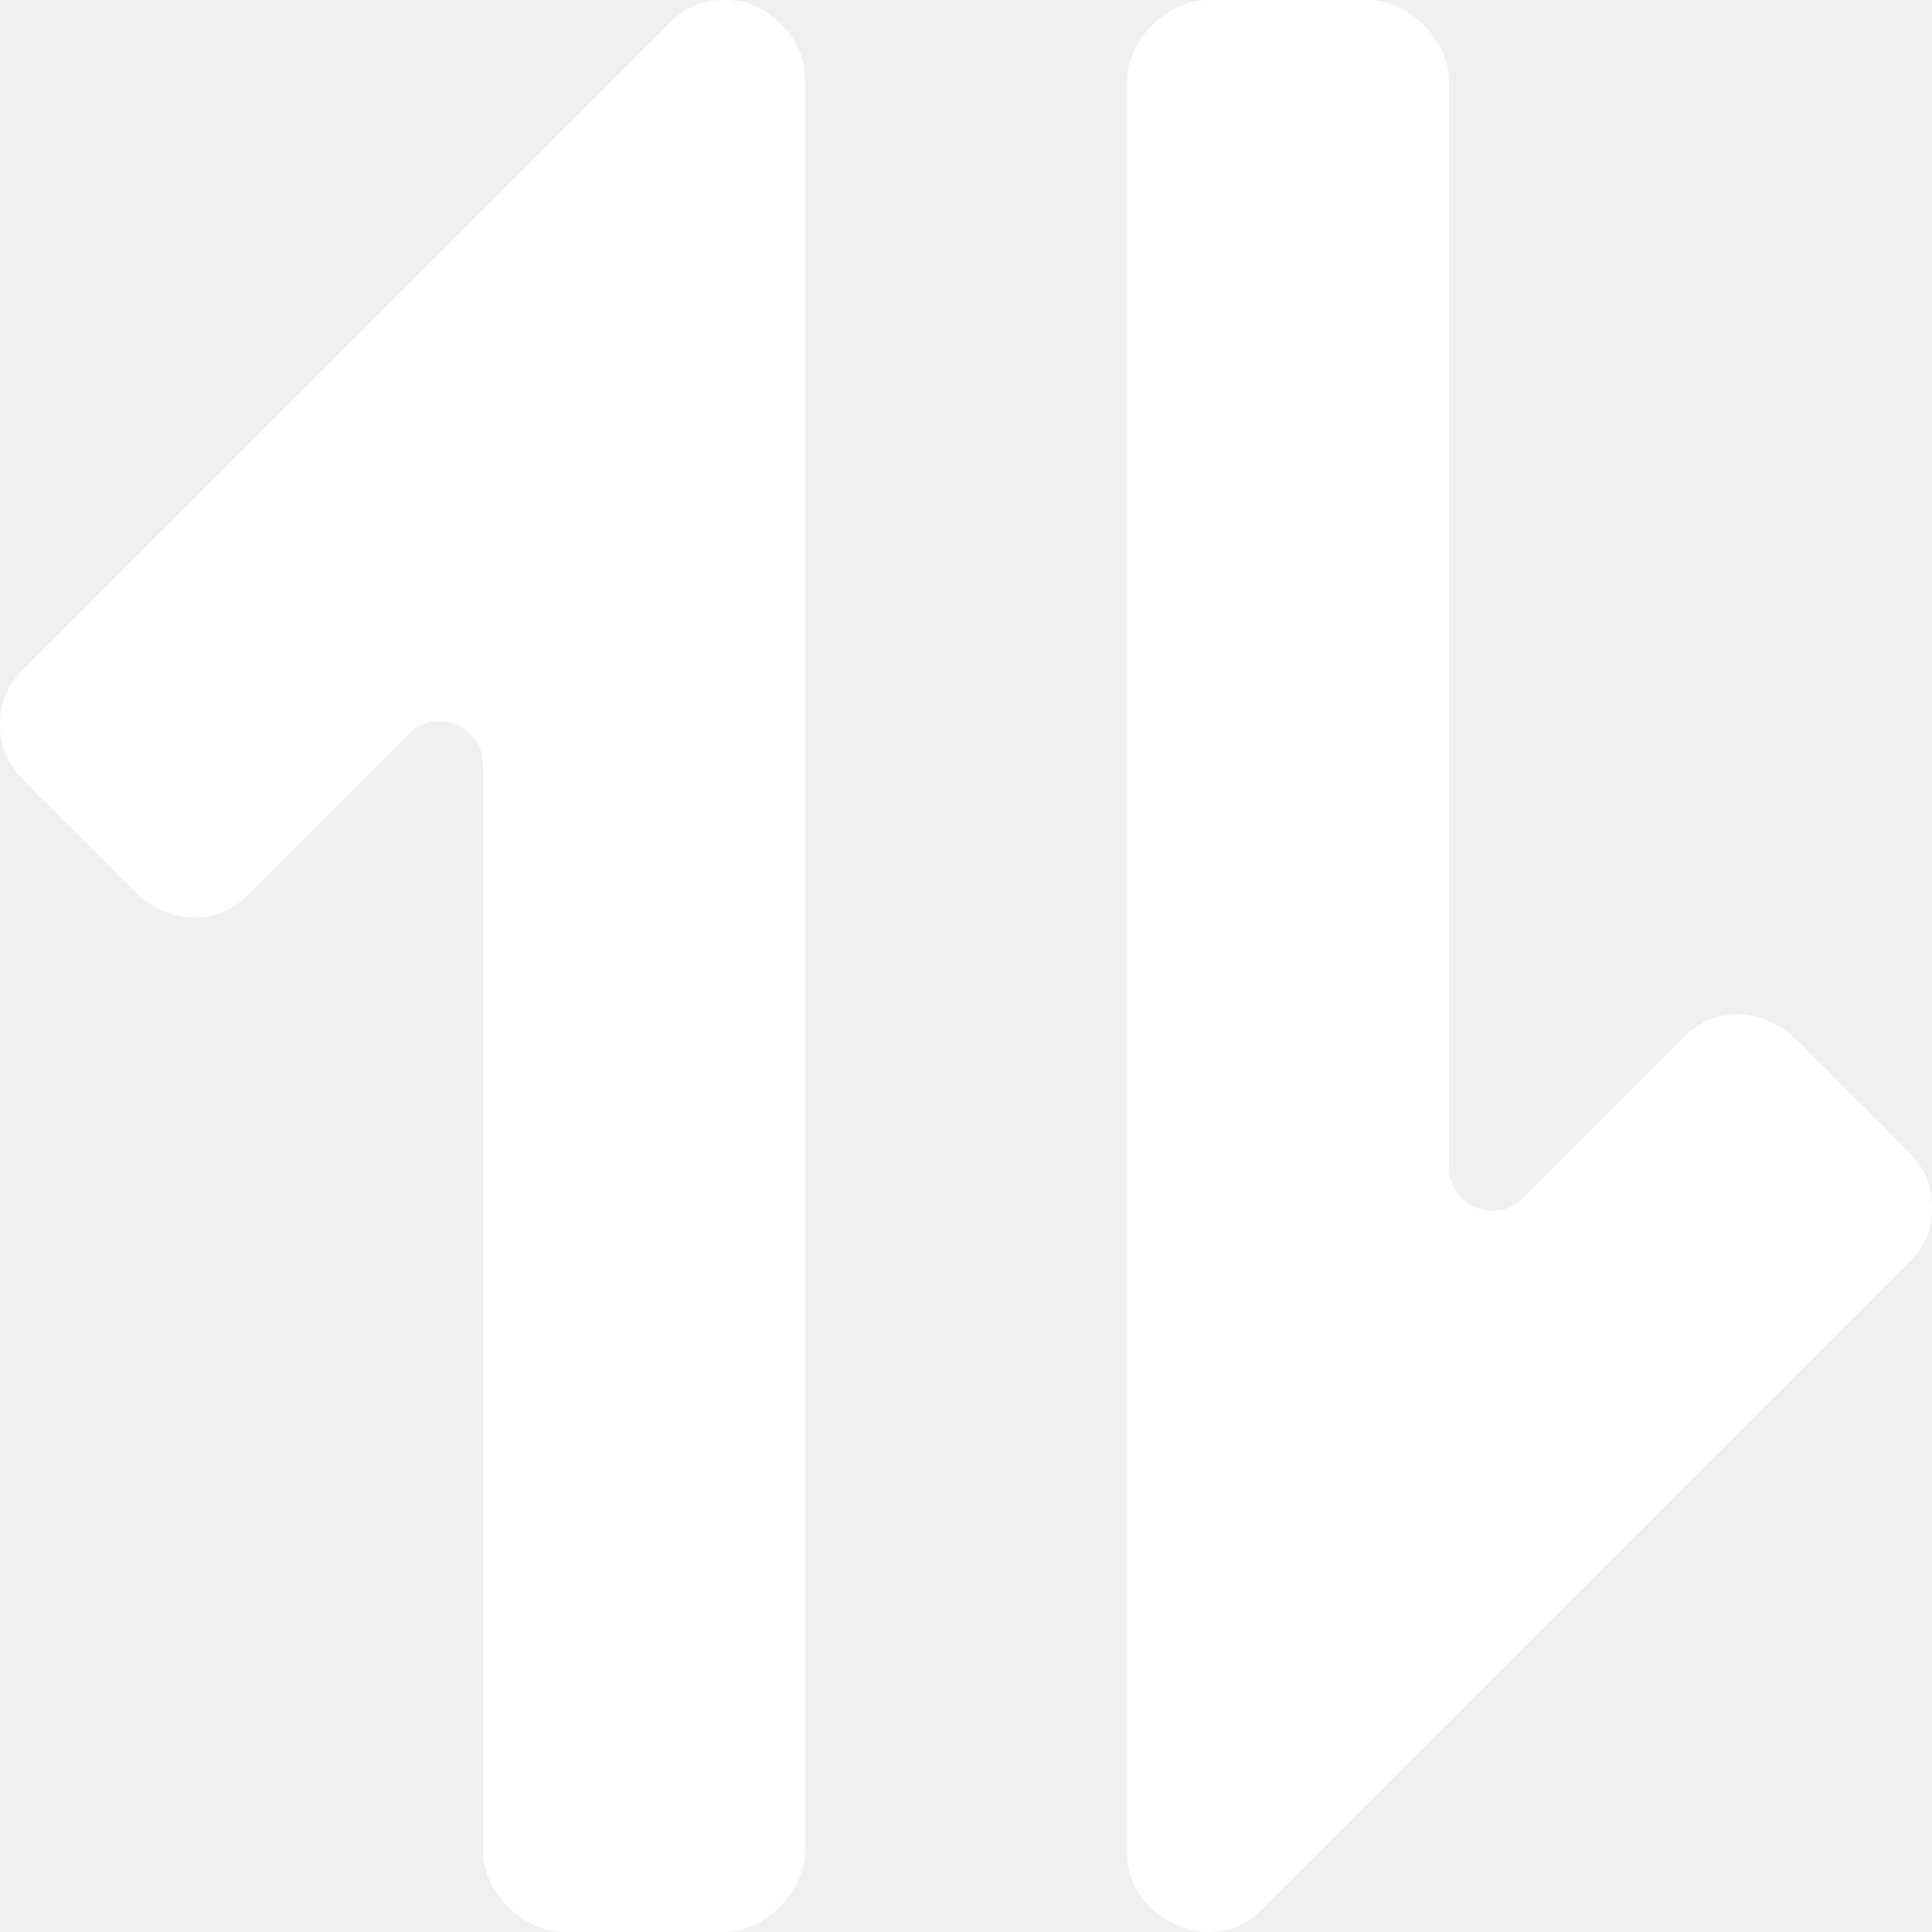
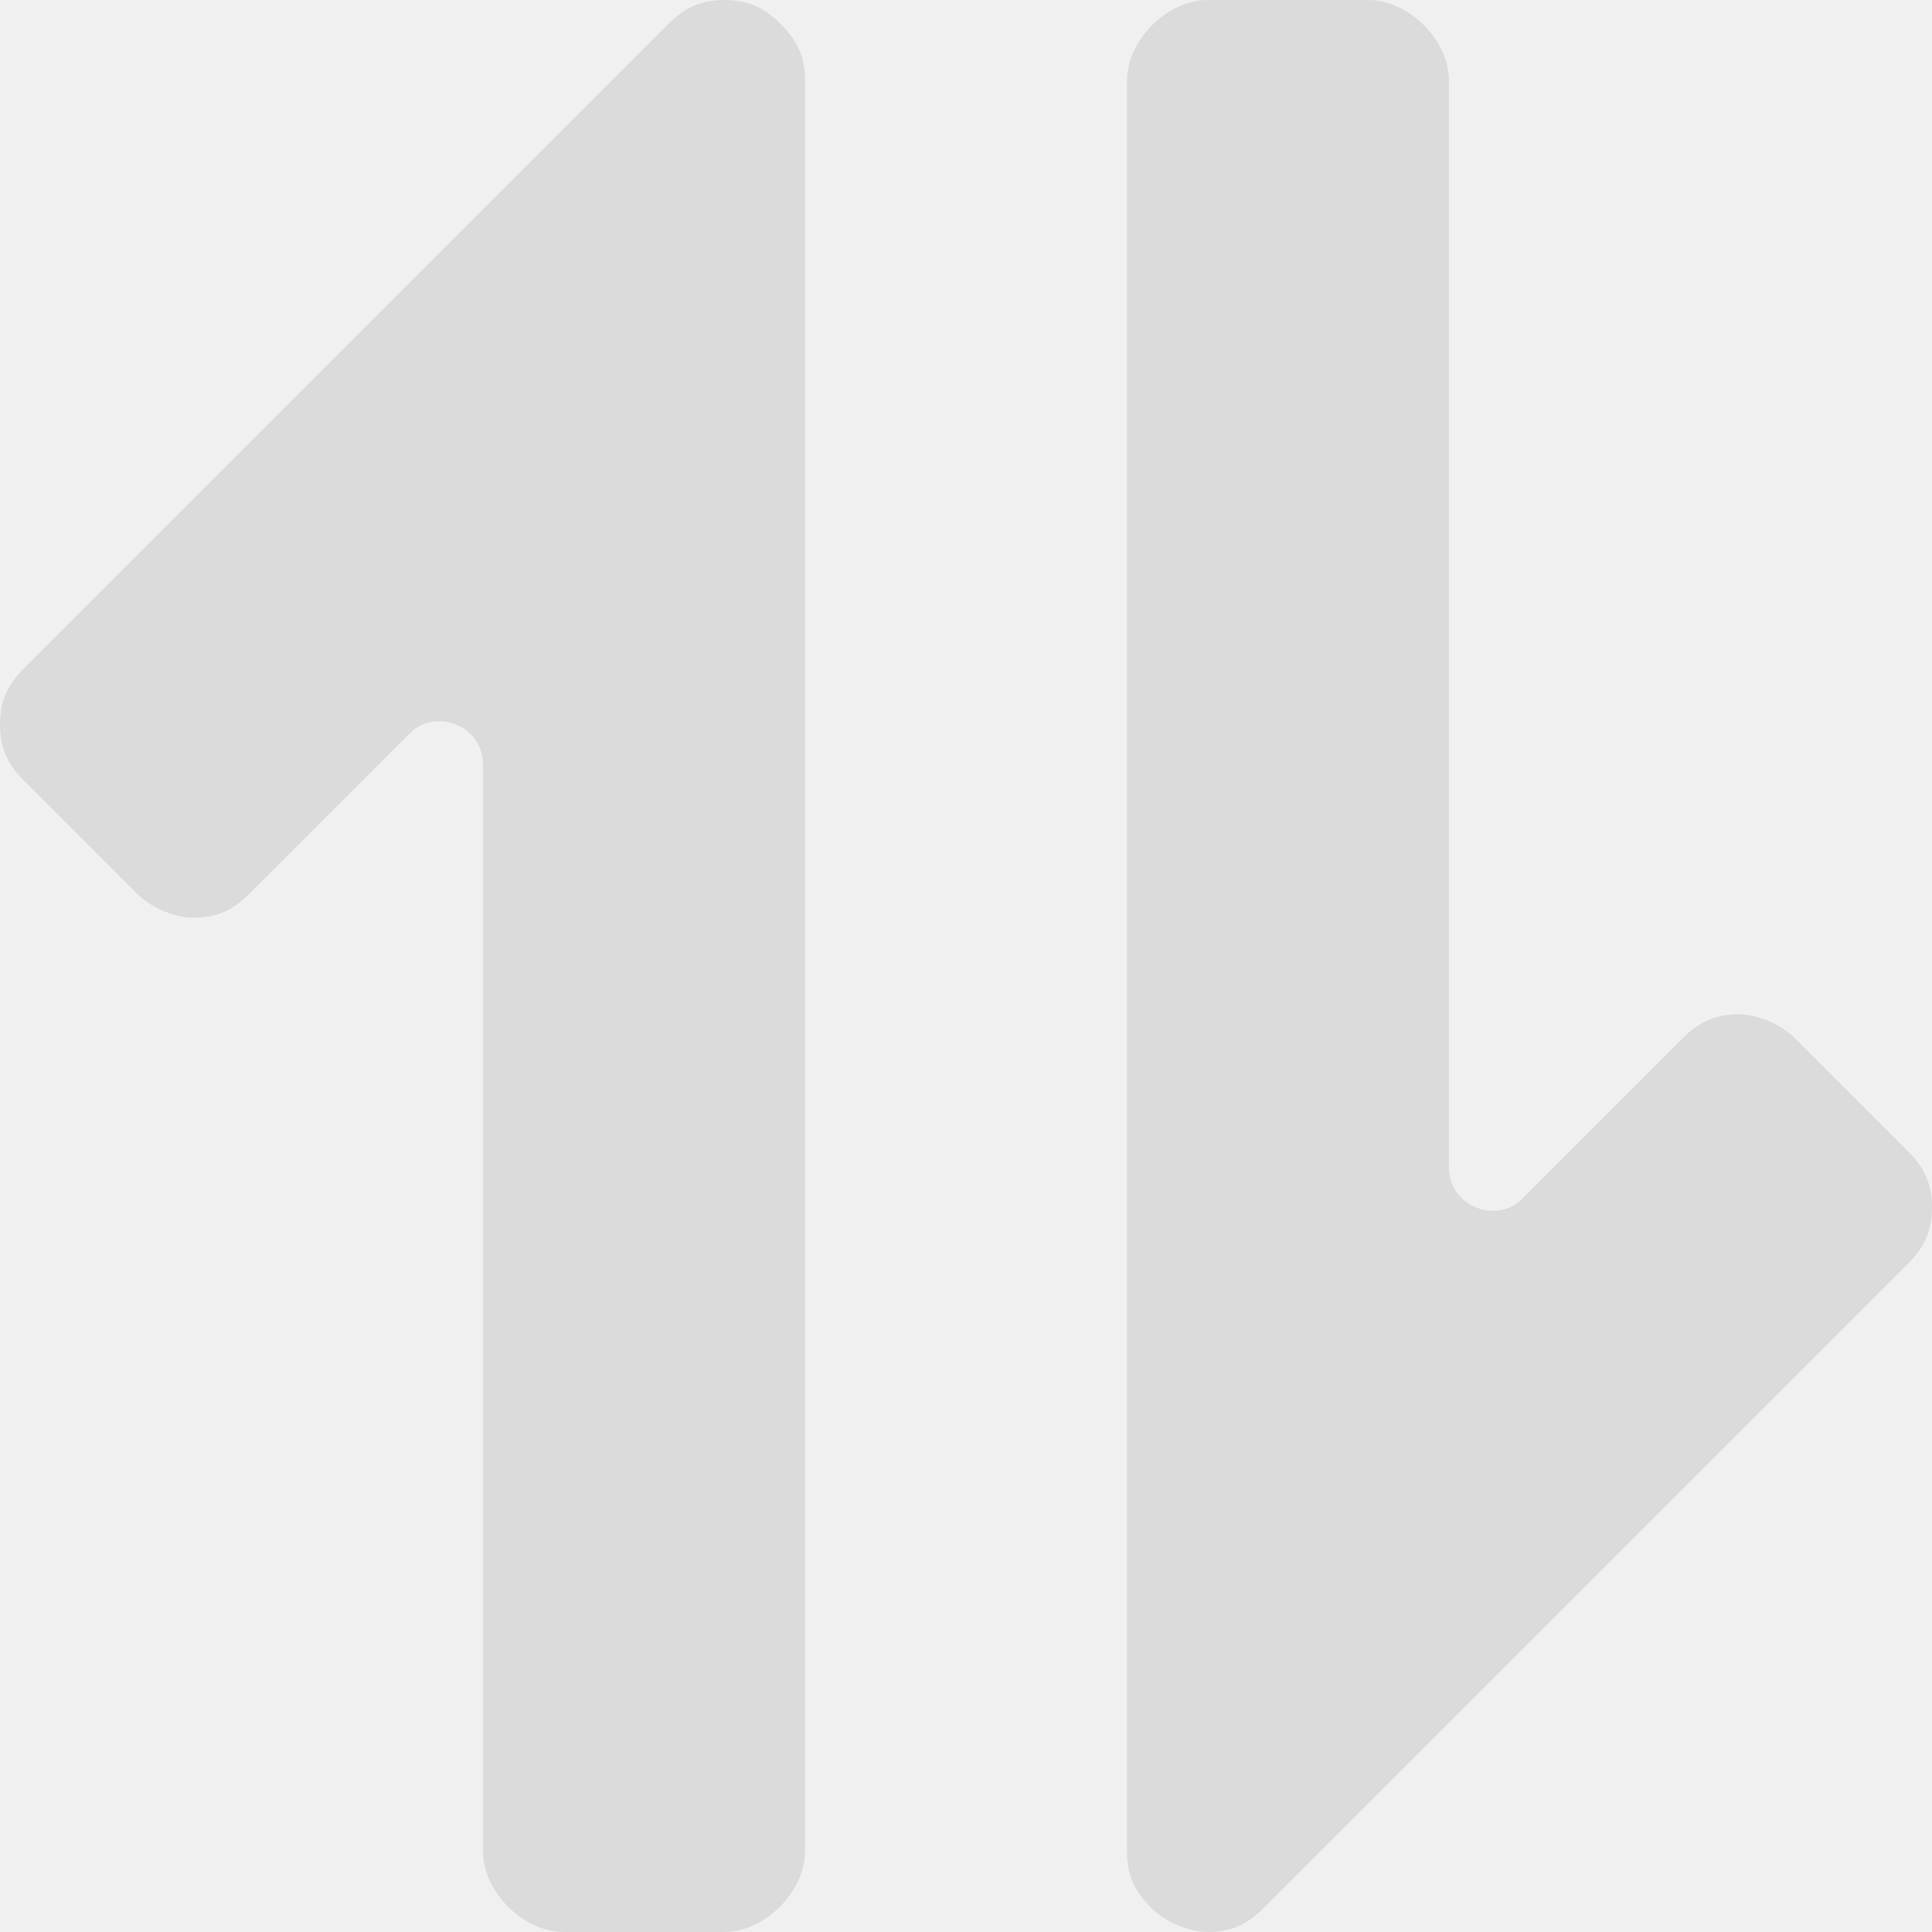
<svg xmlns="http://www.w3.org/2000/svg" version="1.1" id="Laag_1" x="0px" y="0px" viewBox="0 0 24 24" style="enable-background:new 0 0 24 24;" xml:space="preserve">
  <style type="text/css">
- 	.st0{fill:#FFFFFF;}
+ 	.st0{fill:#DBDBDB;}
</style>
  <g>
    <path class="st0" d="M9,0C8.7,0,8.5,0.1,8.3,0.3l-8,8C0.1,8.5,0,8.7,0,9s0.1,0.5,0.3,0.7l1.4,1.4c0.2,0.2,0.5,0.3,0.7,0.3   c0.3,0,0.5-0.1,0.7-0.3l0,0l2-2C5.4,8.8,6,9,6,9.5V23c0,0.5,0.5,1,1,1h2c0.5,0,1-0.5,1-1V1c0-0.3-0.1-0.5-0.3-0.7S9.3,0,9,0z" />
    <path class="st0" d="M23.7,14.3l-1.4-1.4c-0.2-0.2-0.5-0.3-0.7-0.3c-0.3,0-0.5,0.1-0.7,0.3l-2,2C18.6,15.2,18,15,18,14.5V1   c0-0.5-0.5-1-1-1h-2c-0.5,0-1,0.5-1,1v22c0,0.3,0.1,0.5,0.3,0.7S14.8,24,15,24c0.3,0,0.5-0.1,0.7-0.3l8-8c0.2-0.2,0.3-0.4,0.3-0.7   S23.9,14.5,23.7,14.3z" />
  </g>
</svg>
